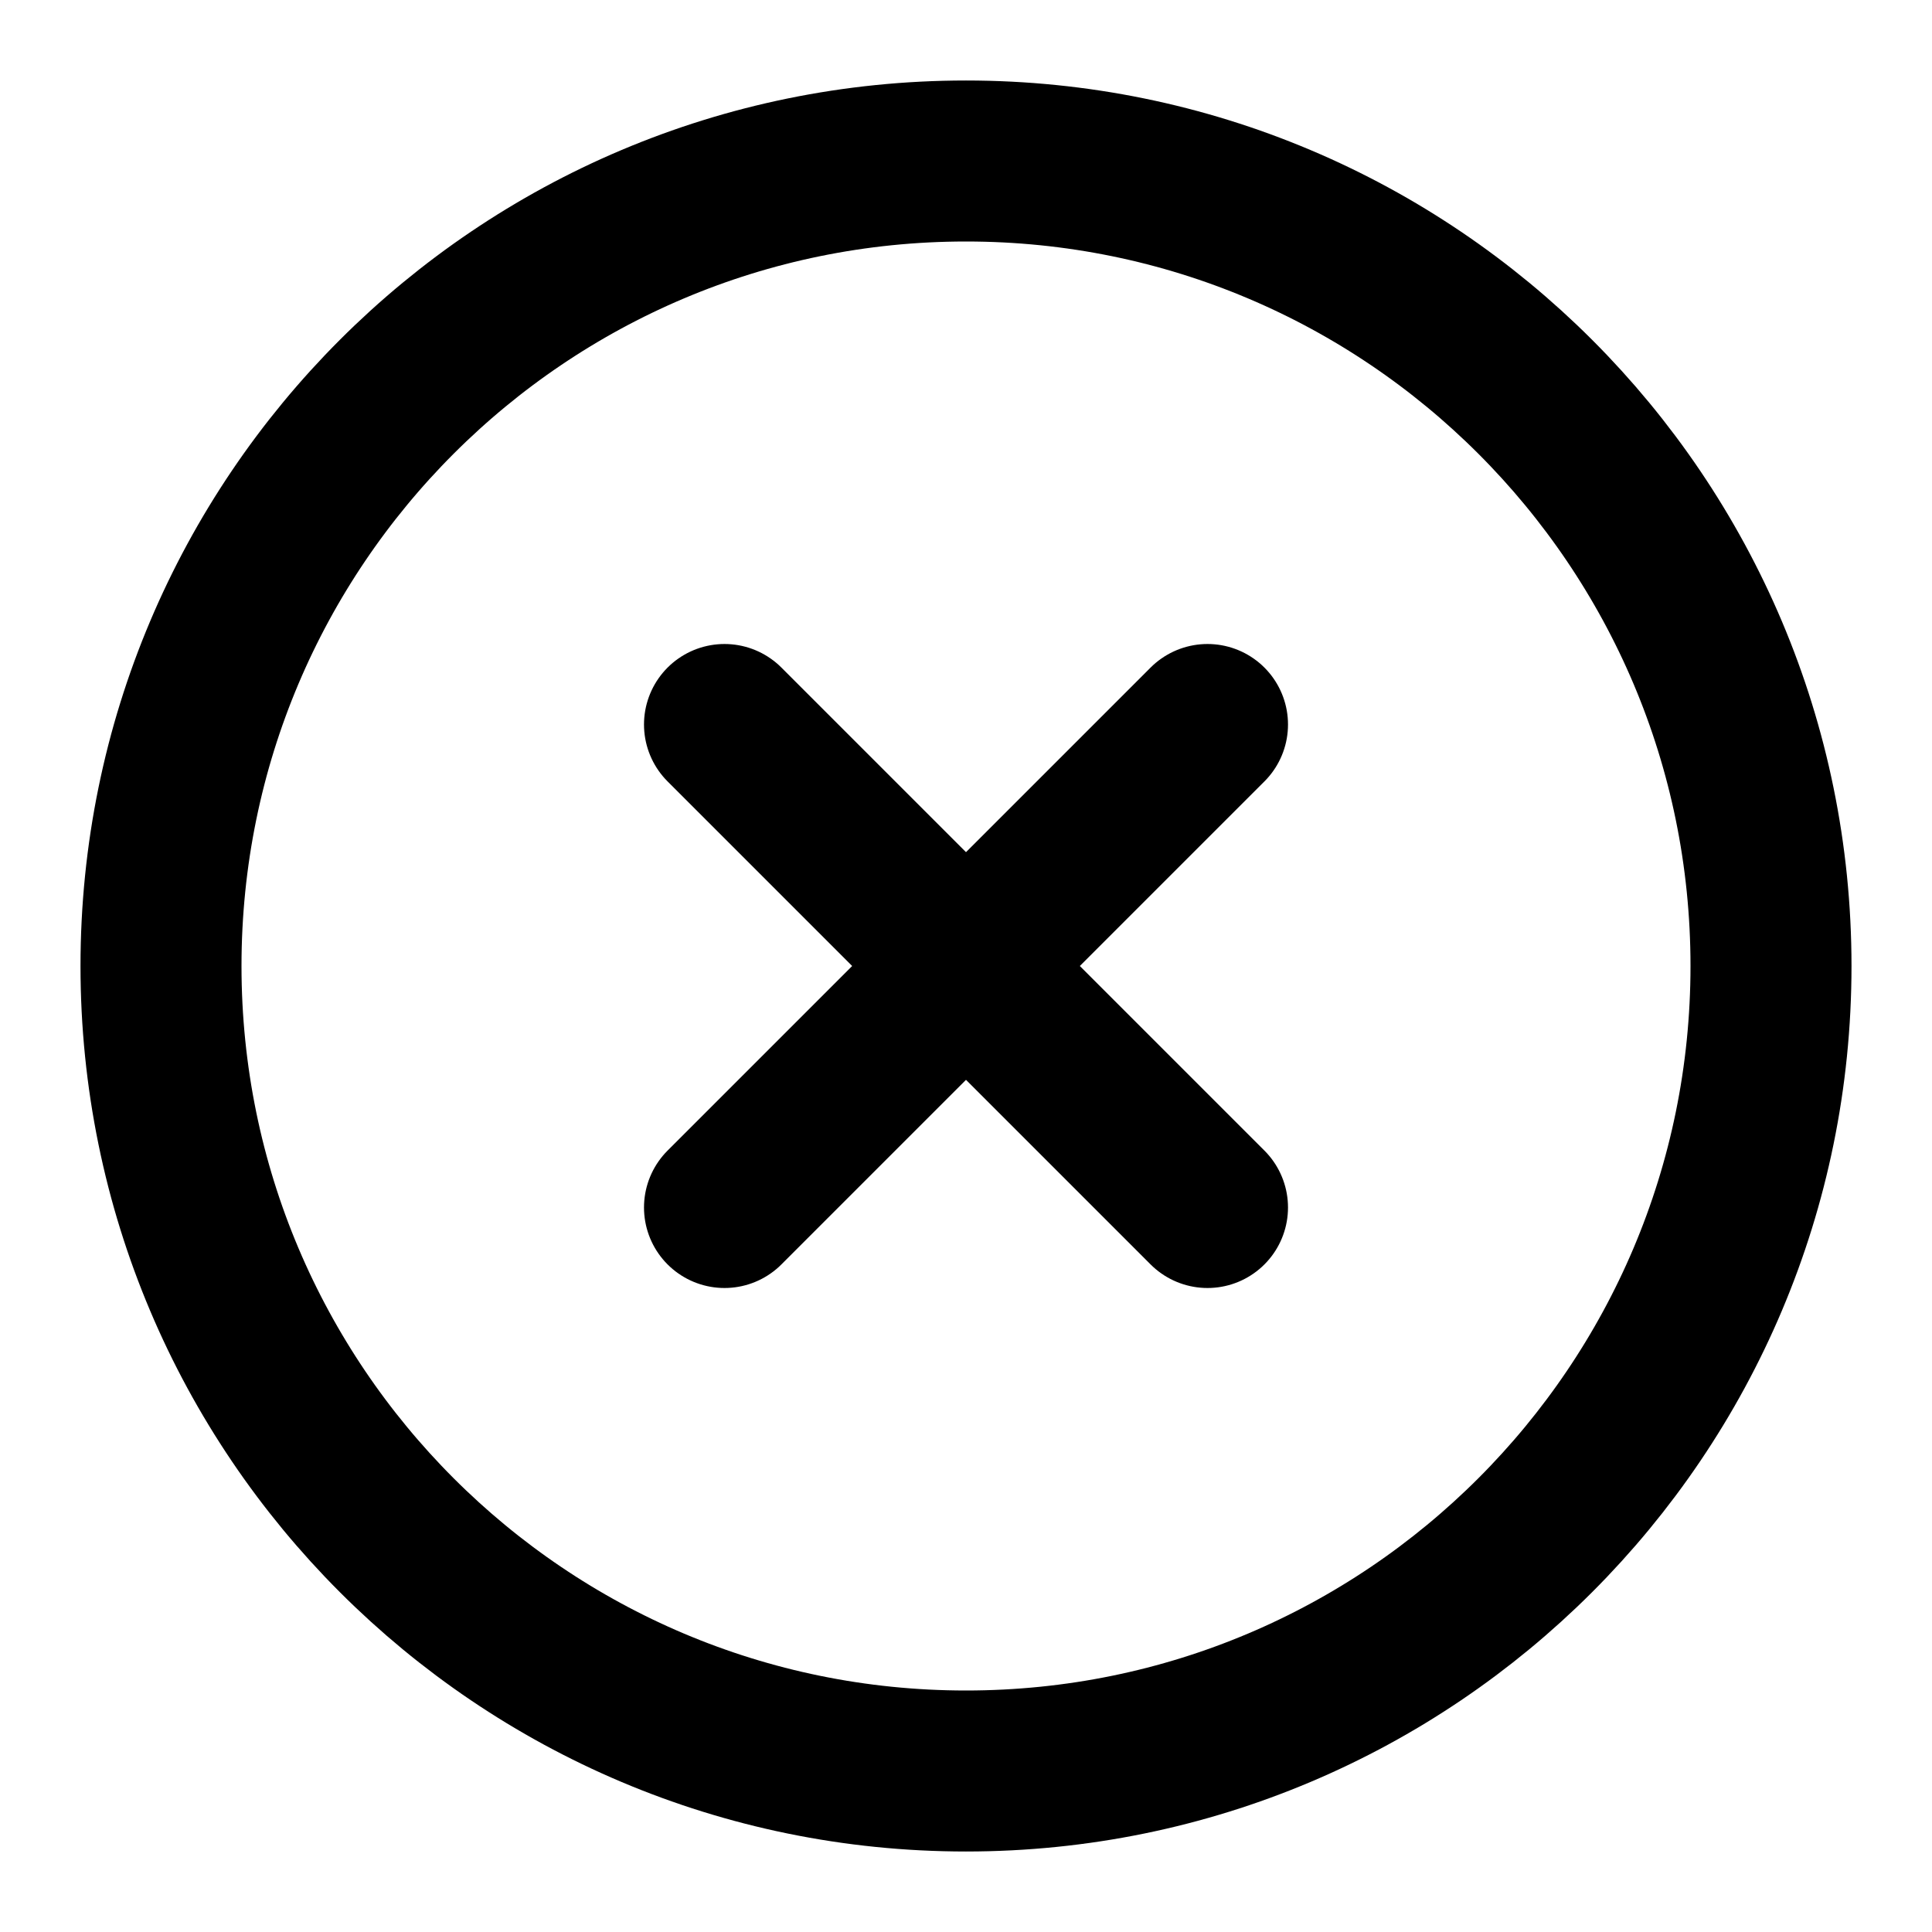
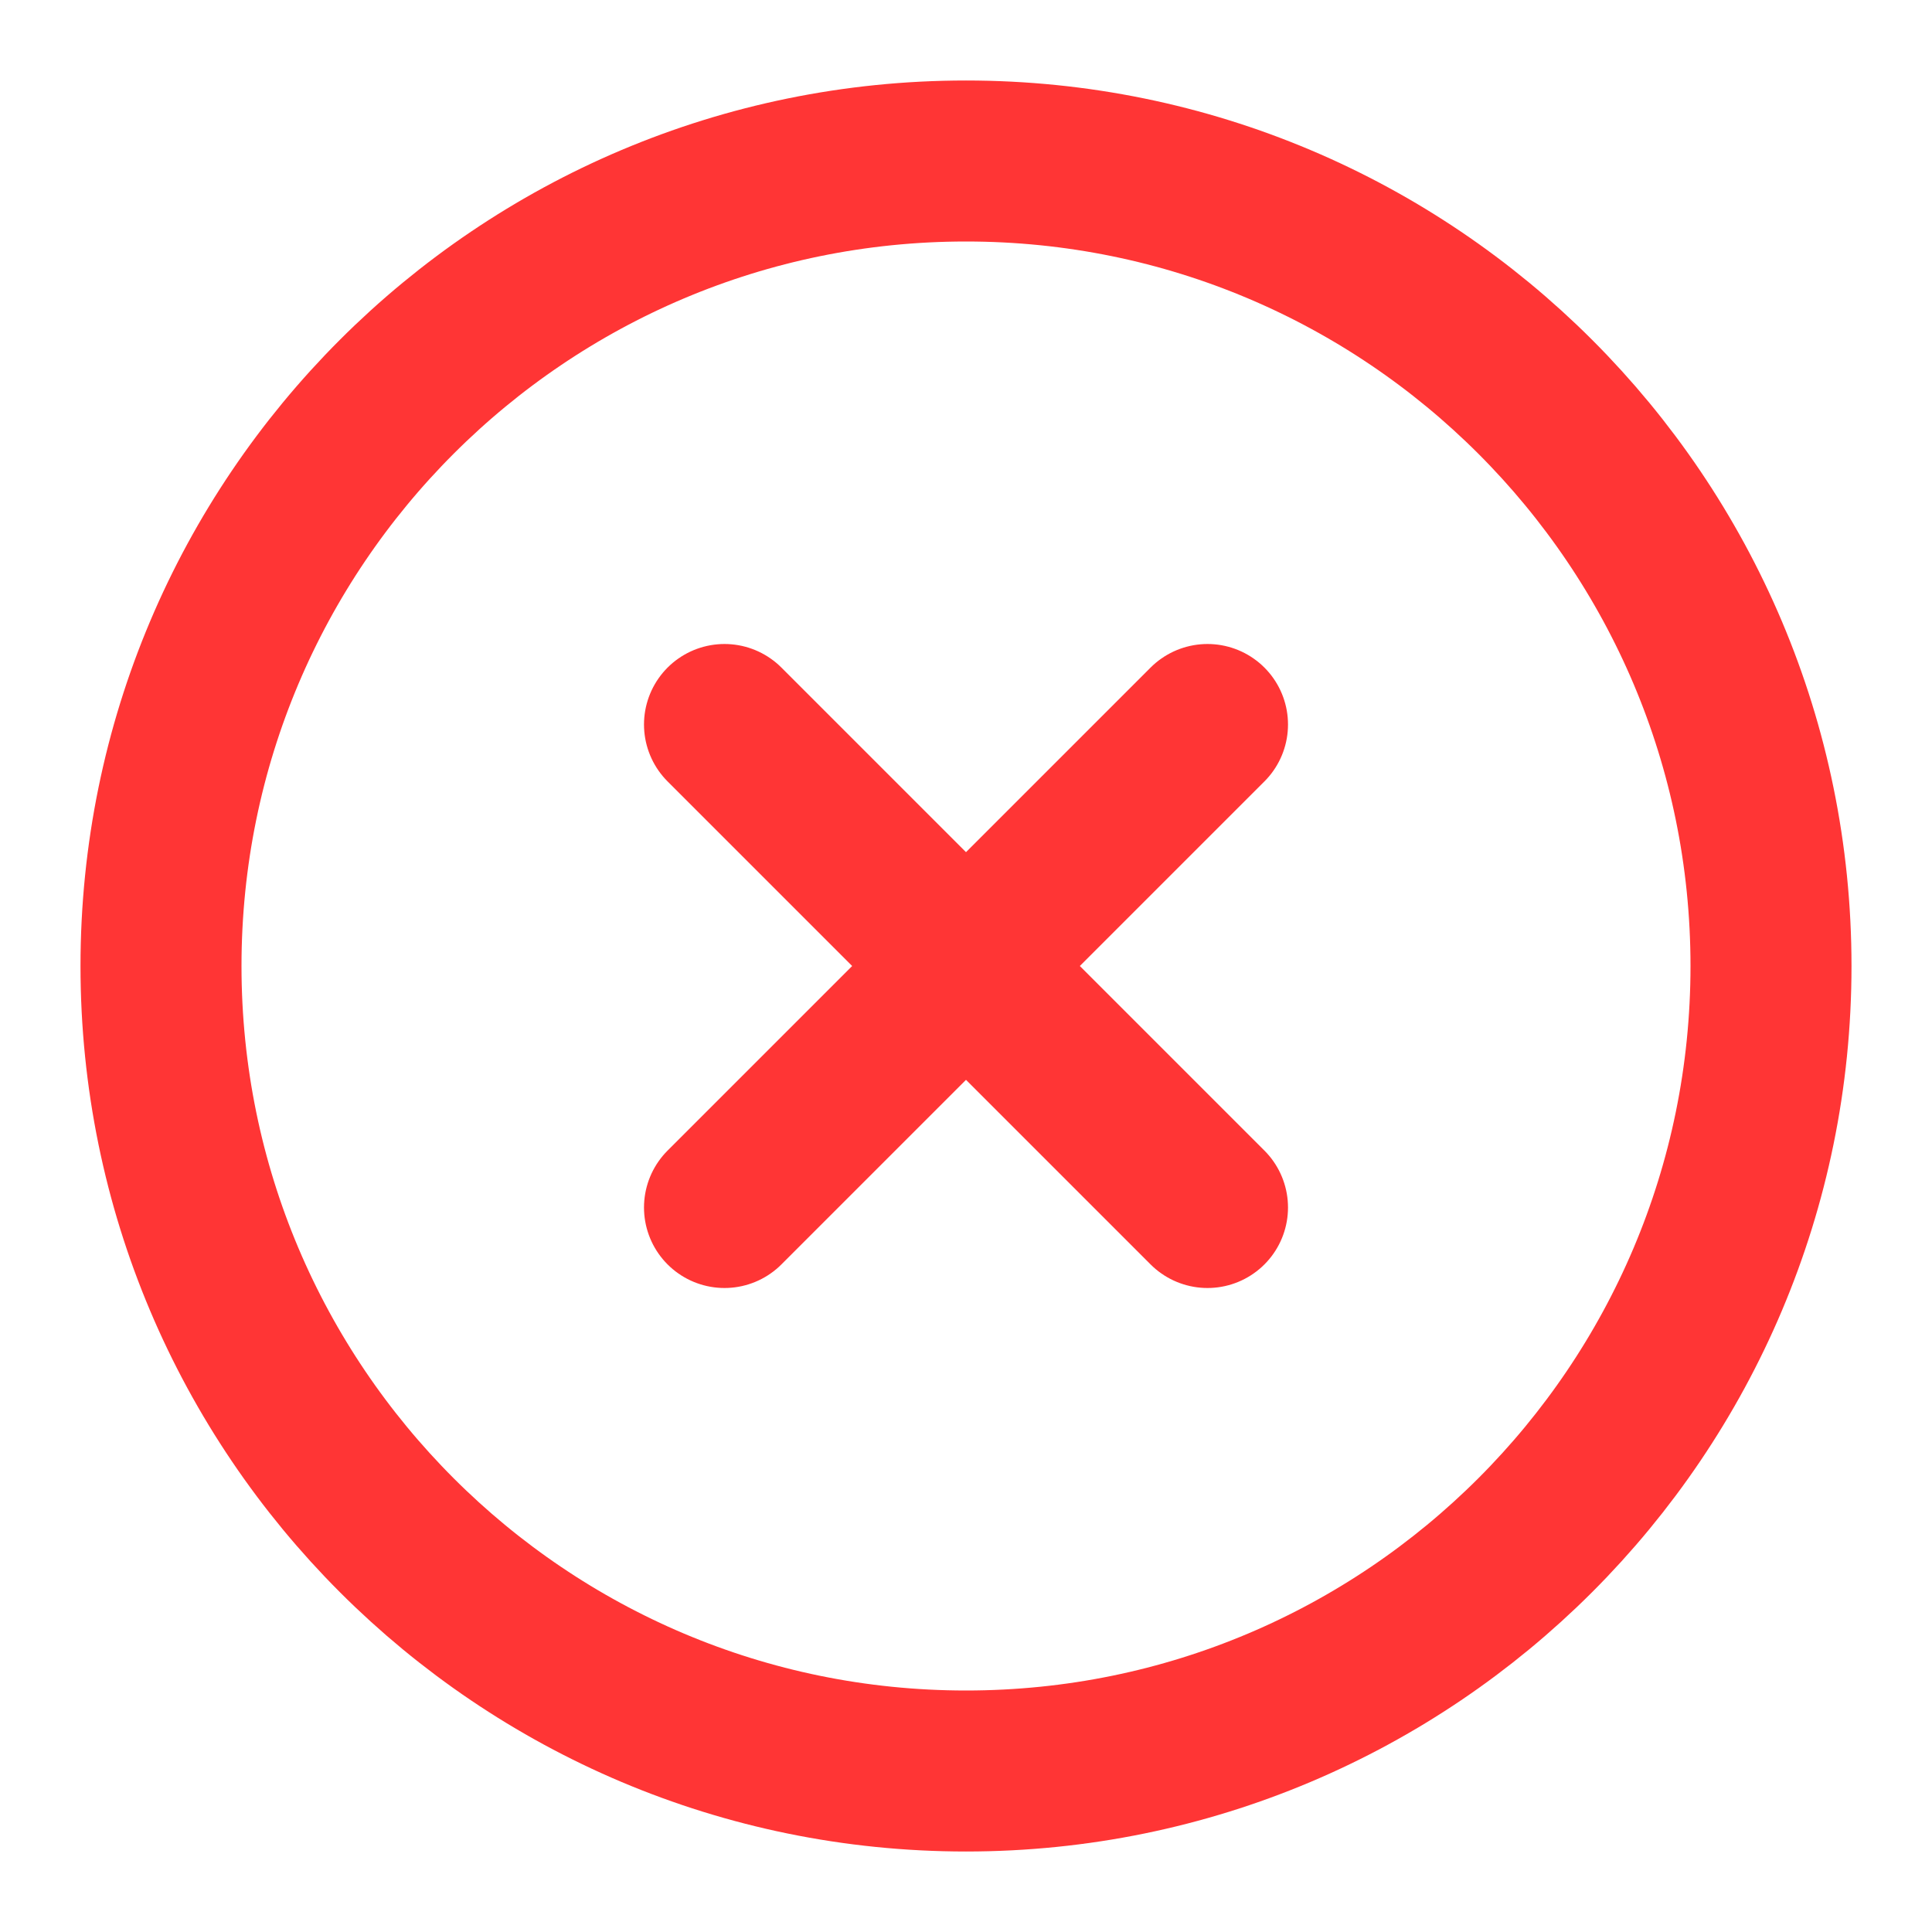
- <svg xmlns="http://www.w3.org/2000/svg" width="15" height="15" viewBox="0 0 24 24" fill="none">
-   <path d="M15 9L9 15M9 9L15 15M22 12C22 17.523 17.523 22 12 22C6.477 22 2 17.523 2 12C2 6.477 6.477 2 12 2C17.523 2 22 6.477 22 12Z" stroke="currentColor" stroke-width="2" stroke-linecap="round" stroke-linejoin="round" />
+ <svg xmlns="http://www.w3.org/2000/svg" width="15" height="15" viewBox="0 0 24 24" fill="none" version="1.1" id="svg15804">
+   <defs id="defs15808" />
+   <path d="M15 9L9 15M9 9L15 15M22 12C22 17.523 17.523 22 12 22C6.477 22 2 17.523 2 12C2 6.477 6.477 2 12 2C17.523 2 22 6.477 22 12Z" stroke="currentColor" stroke-width="2" stroke-linecap="round" stroke-linejoin="round" id="path15802" style="stroke:#ff3535;stroke-opacity:1" />
</svg>
